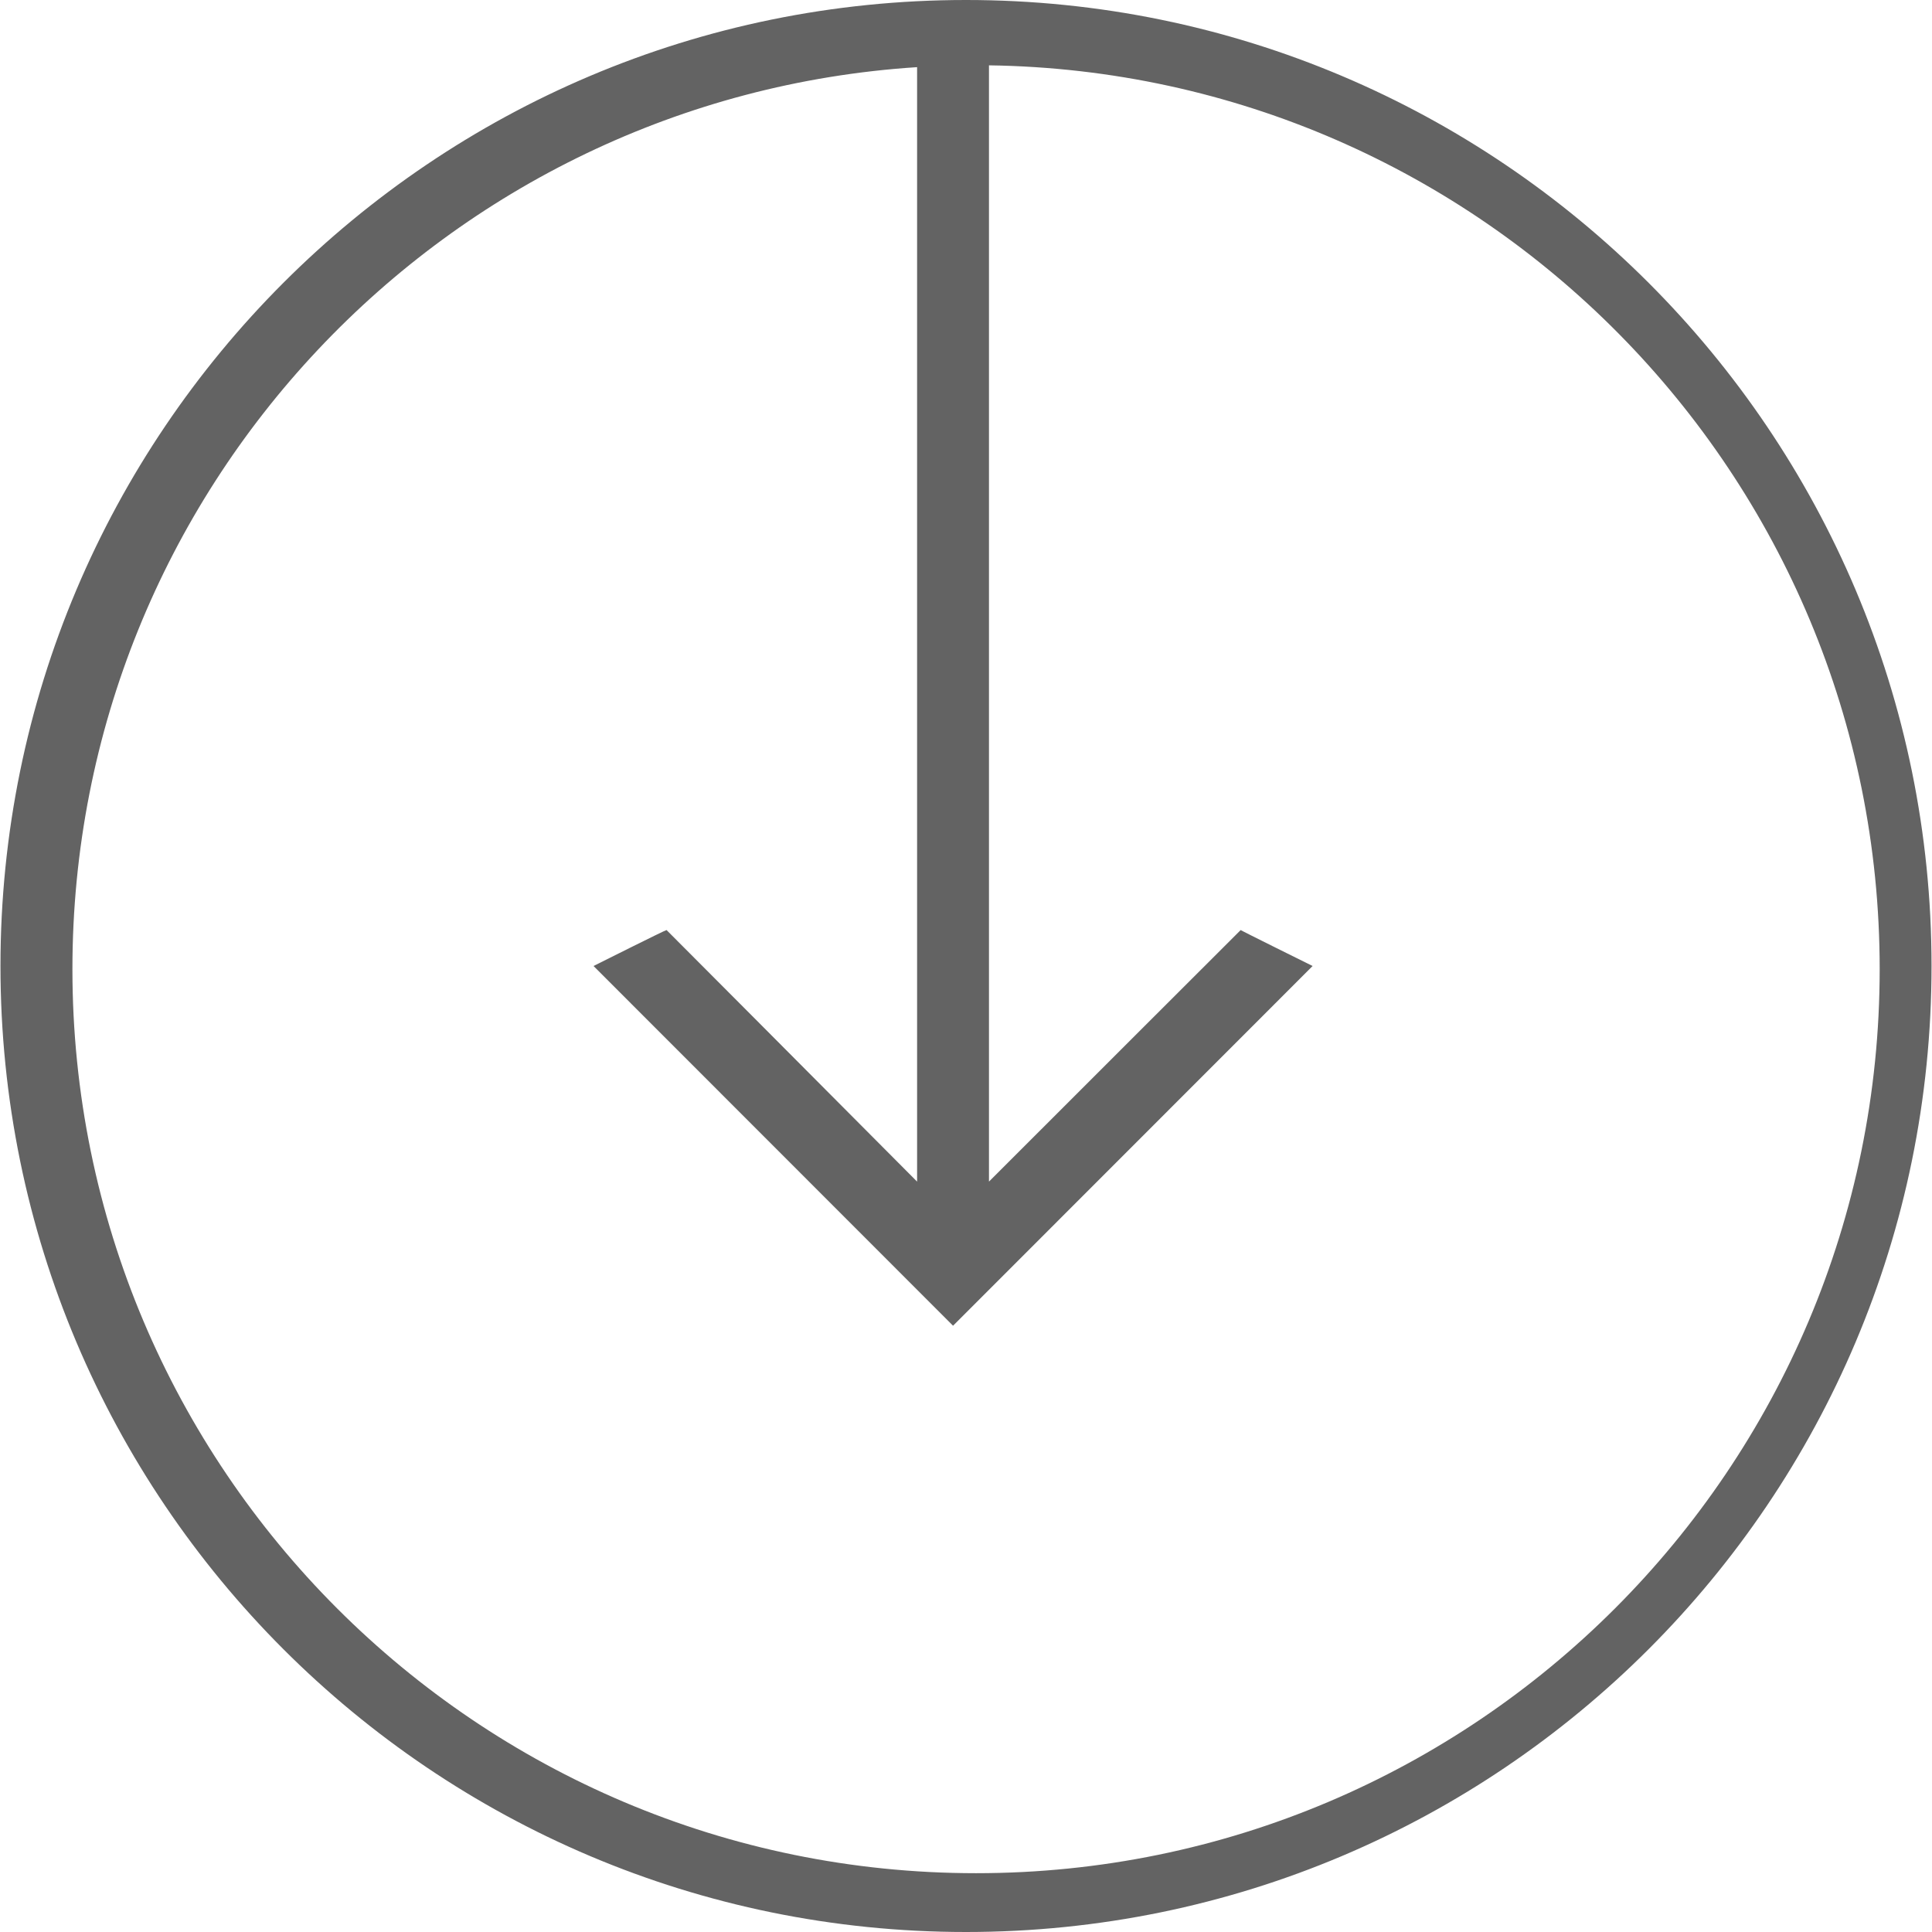
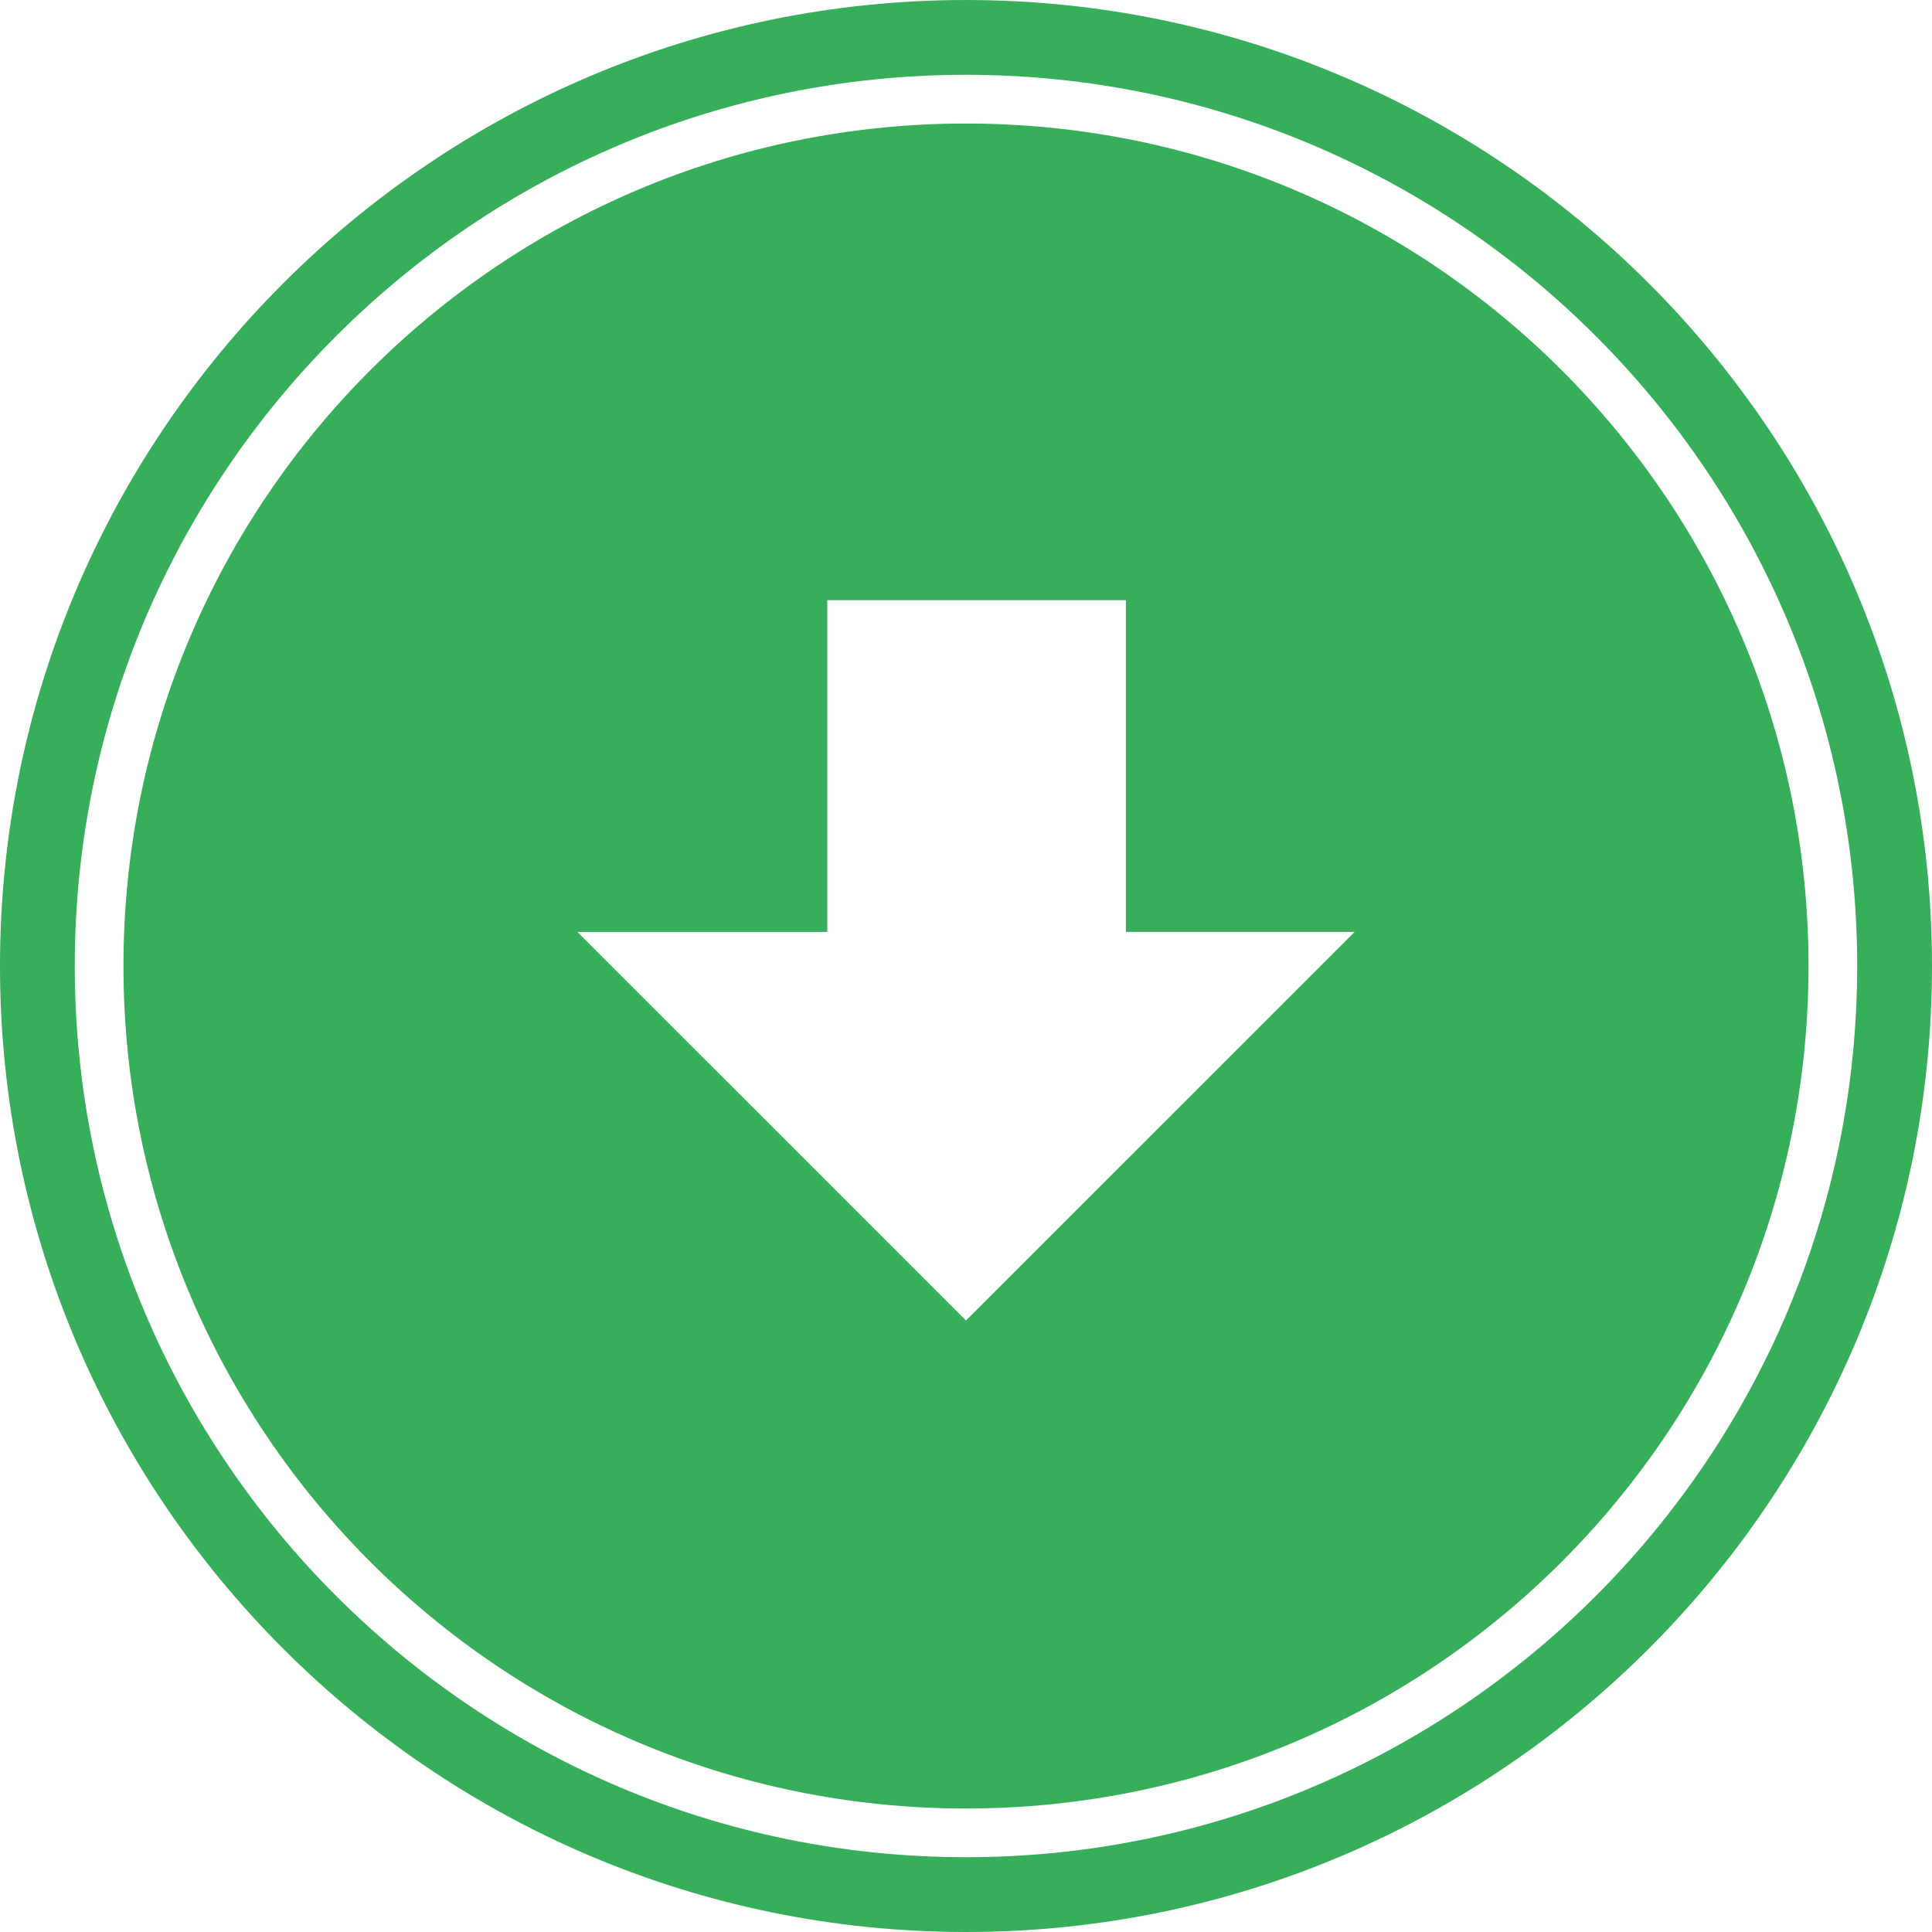
<svg xmlns="http://www.w3.org/2000/svg" version="1.1" id="Layer_1" x="0px" y="0px" width="128px" height="128px" viewBox="0 0 128 128" enable-background="new 0 0 128 128" xml:space="preserve">
  <g>
-     <path fill="none" d="M402.481,269.929c-15.988,0-28.948,12.967-28.948,28.962c0,15.996,12.96,28.963,28.948,28.963   c15.987,0,28.948-12.967,28.948-28.963C431.43,282.896,418.469,269.929,402.481,269.929z M402.783,326.09   c-14.963,0-27.093-12.136-27.093-27.105c0-14.376,11.188-26.131,25.325-27.043v33.414c-2.298-2.312-7.508-7.543-7.512-7.543   c-0.041,0-2.189,1.078-2.189,1.078l10.779,10.785l10.78-10.785c0,0-2.179-1.078-2.156-1.078c0.002,0-5.24,5.23-7.547,7.542v-33.467   c14.783,0.208,26.705,12.256,26.705,27.097C429.876,313.954,417.746,326.09,402.783,326.09z" />
-   </g>
-   <g>
-     <path fill="none" d="M402.481,269.929c-15.988,0-28.948,12.967-28.948,28.962c0,15.996,12.96,28.963,28.948,28.963   c15.987,0,28.948-12.967,28.948-28.963C431.43,282.896,418.469,269.929,402.481,269.929z M402.783,326.09   c-14.963,0-27.093-12.136-27.093-27.105c0-14.376,11.188-26.131,25.325-27.043v33.414c-2.298-2.312-7.508-7.543-7.512-7.543   c-0.041,0-2.189,1.078-2.189,1.078l10.779,10.785l10.78-10.785c0,0-2.179-1.078-2.156-1.078c0.002,0-5.24,5.23-7.547,7.542v-33.467   c14.783,0.208,26.705,12.256,26.705,27.097C429.876,313.954,417.746,326.09,402.783,326.09z" />
-   </g>
-   <g>
-     <g>
-       <path fill-rule="evenodd" clip-rule="evenodd" fill="#636363" d="M64,0C28.67,0,0.031,28.653,0.031,63.999    C0.031,99.347,28.67,128,64,128c35.328,0,63.969-28.653,63.969-64.001C127.969,28.653,99.328,0,64,0z M64.667,124.104    c-33.064,0-59.869-26.817-59.869-59.897c0-31.767,24.721-57.742,55.962-59.758v73.836c-5.092-5.121-16.591-16.667-16.599-16.667    c-0.09,0-4.838,2.382-4.838,2.382l23.819,23.833l23.822-23.833c0,0-4.814-2.382-4.765-2.382c0.005,0-11.564,11.544-16.677,16.666    V4.329c32.668,0.46,59.012,27.083,59.012,59.877C124.535,97.286,97.731,124.104,64.667,124.104z" />
-     </g>
+     <path fill="#37AE5A" d="M63.998,128C99.288,128,128,99.291,128,64S99.288,0.001,63.998,0.001C28.708,0.001,0,28.71,0,64   C0,99.29,28.708,128,63.998,128z M63.998,4.956c32.558,0,59.045,26.487,59.045,59.045s-26.487,59.044-59.045,59.044   C31.44,123.044,4.954,96.558,4.954,64S31.44,4.956,63.998,4.956z" />
+     <path fill="#37AE5A" d="M63.999,119.818c30.827,0,55.82-24.988,55.82-55.817c0-30.827-24.992-55.817-55.82-55.817   C33.171,8.183,8.18,33.173,8.18,64C8.18,94.829,33.171,119.818,63.999,119.818z M54.811,61.743V39.761h19.784v21.981h15.152   L63.998,87.488L38.252,61.743H54.811z" />
  </g>
</svg>
